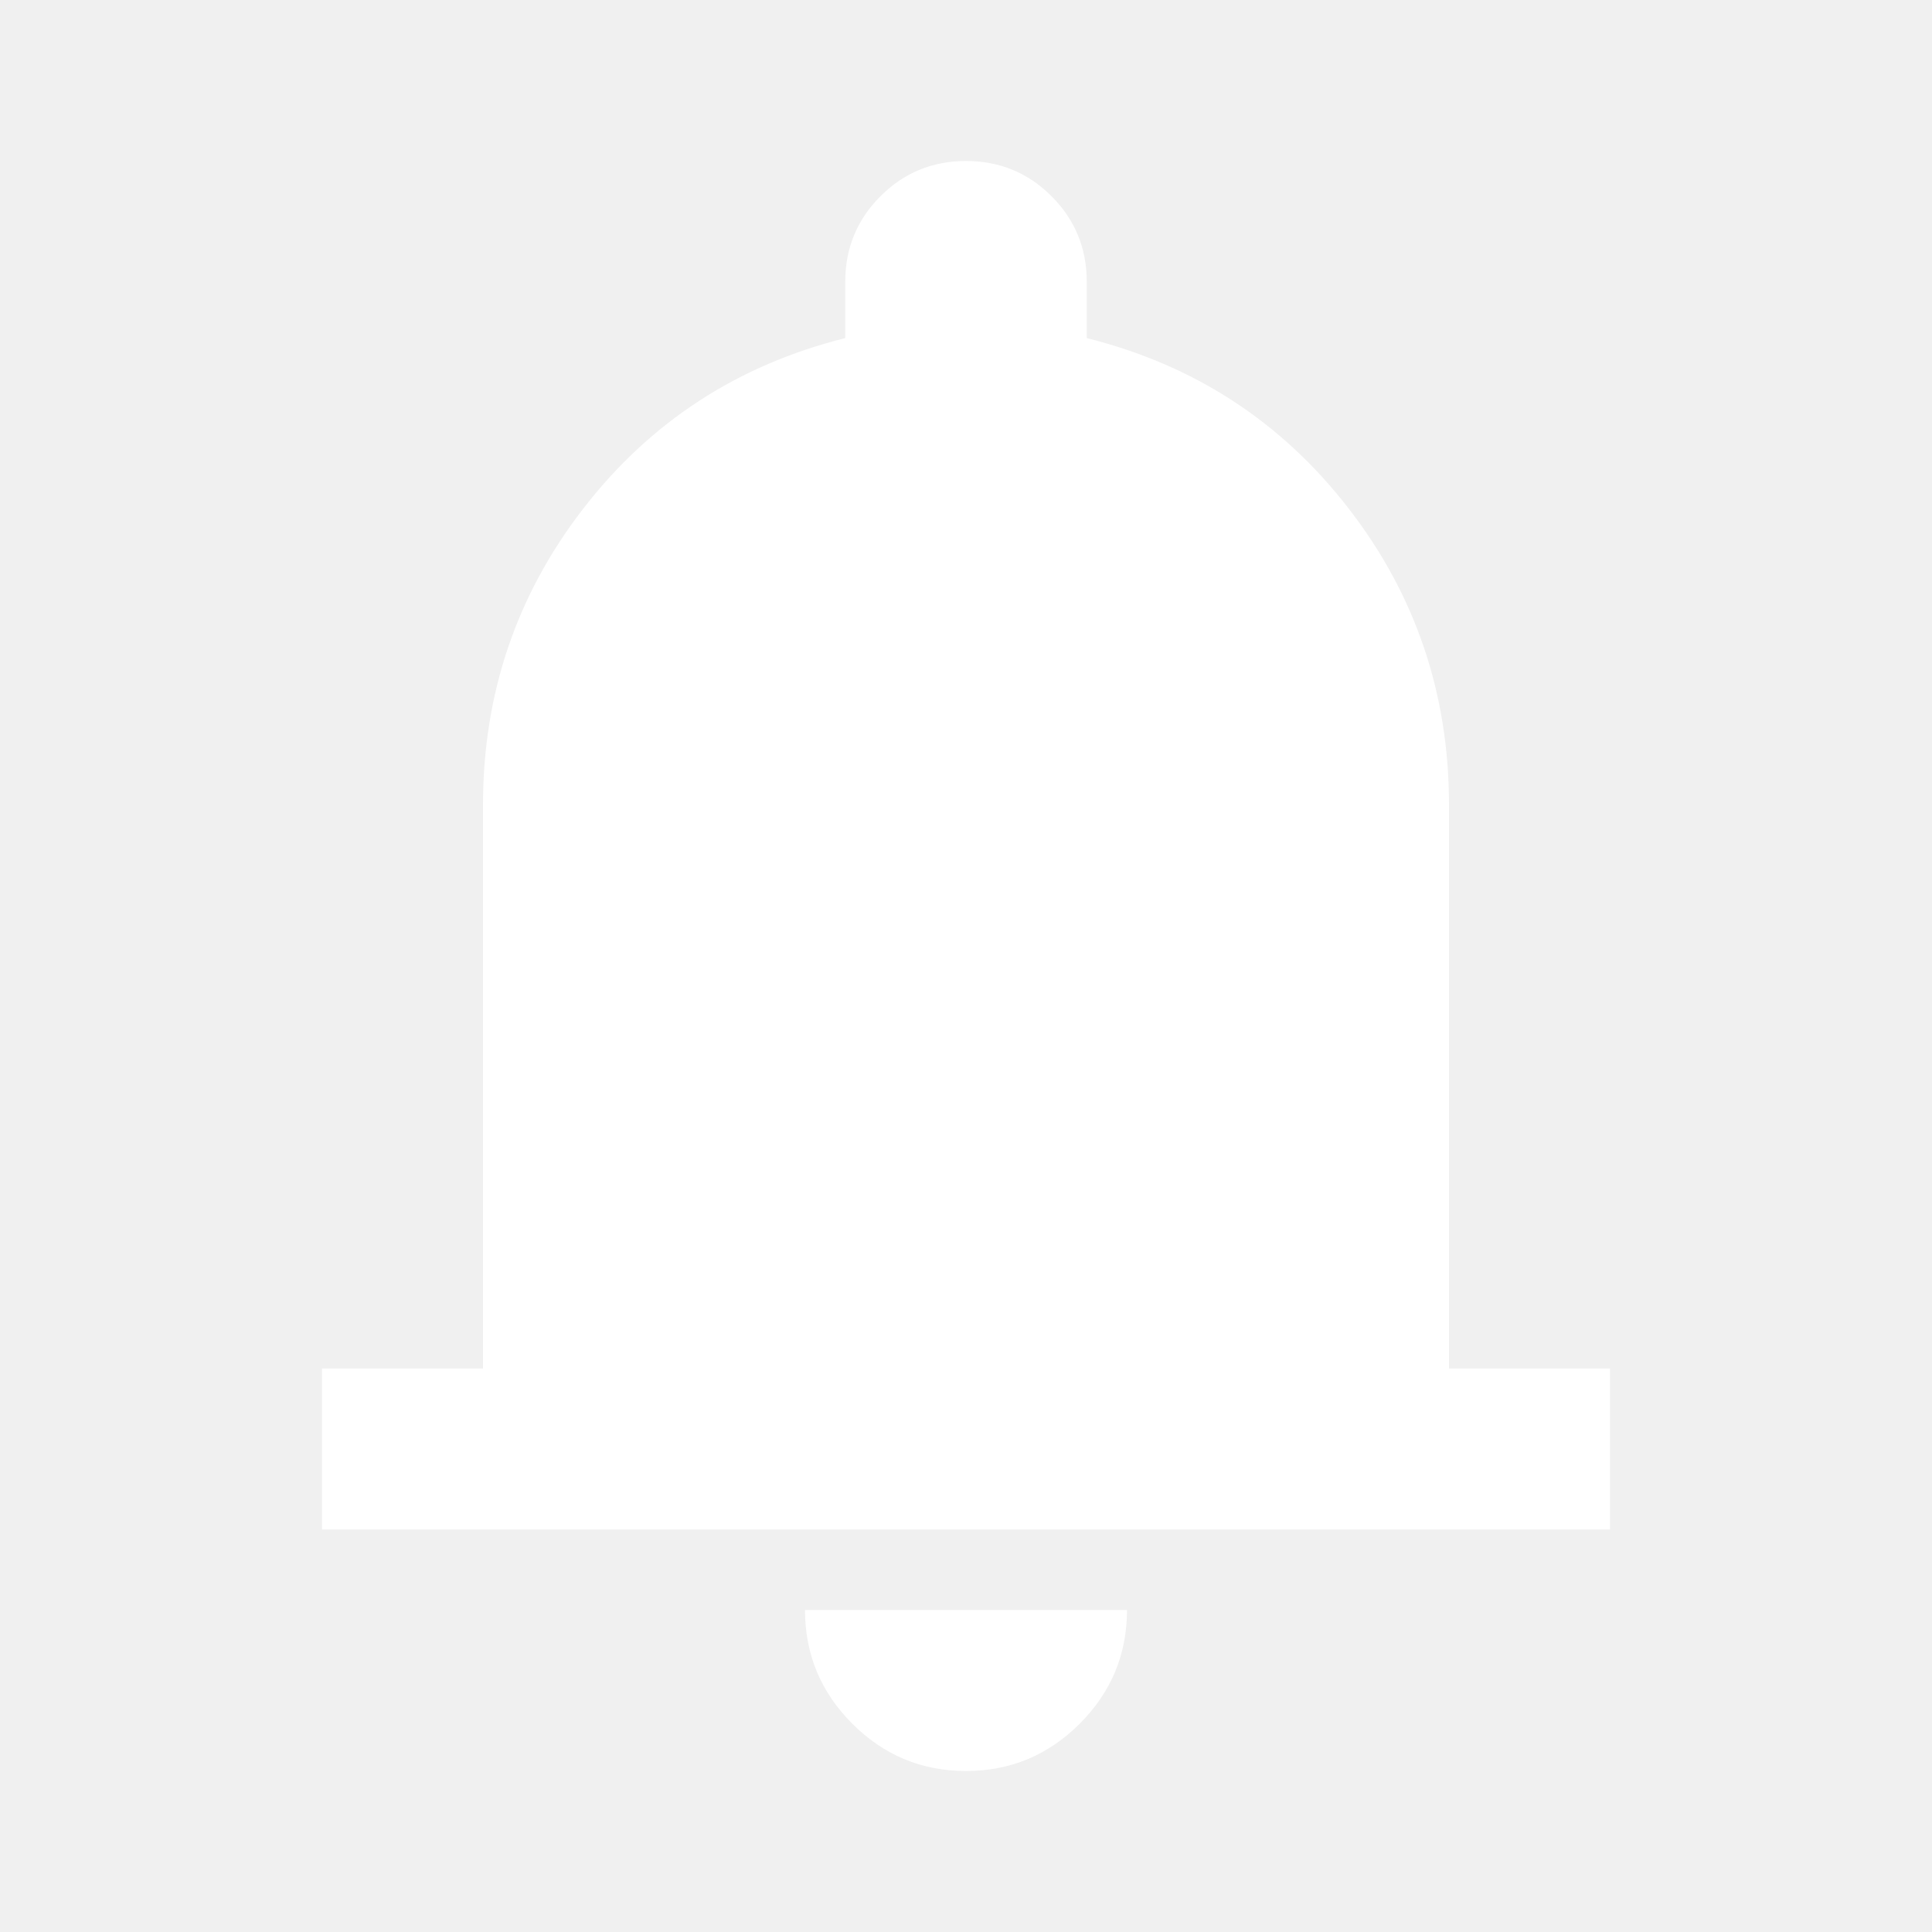
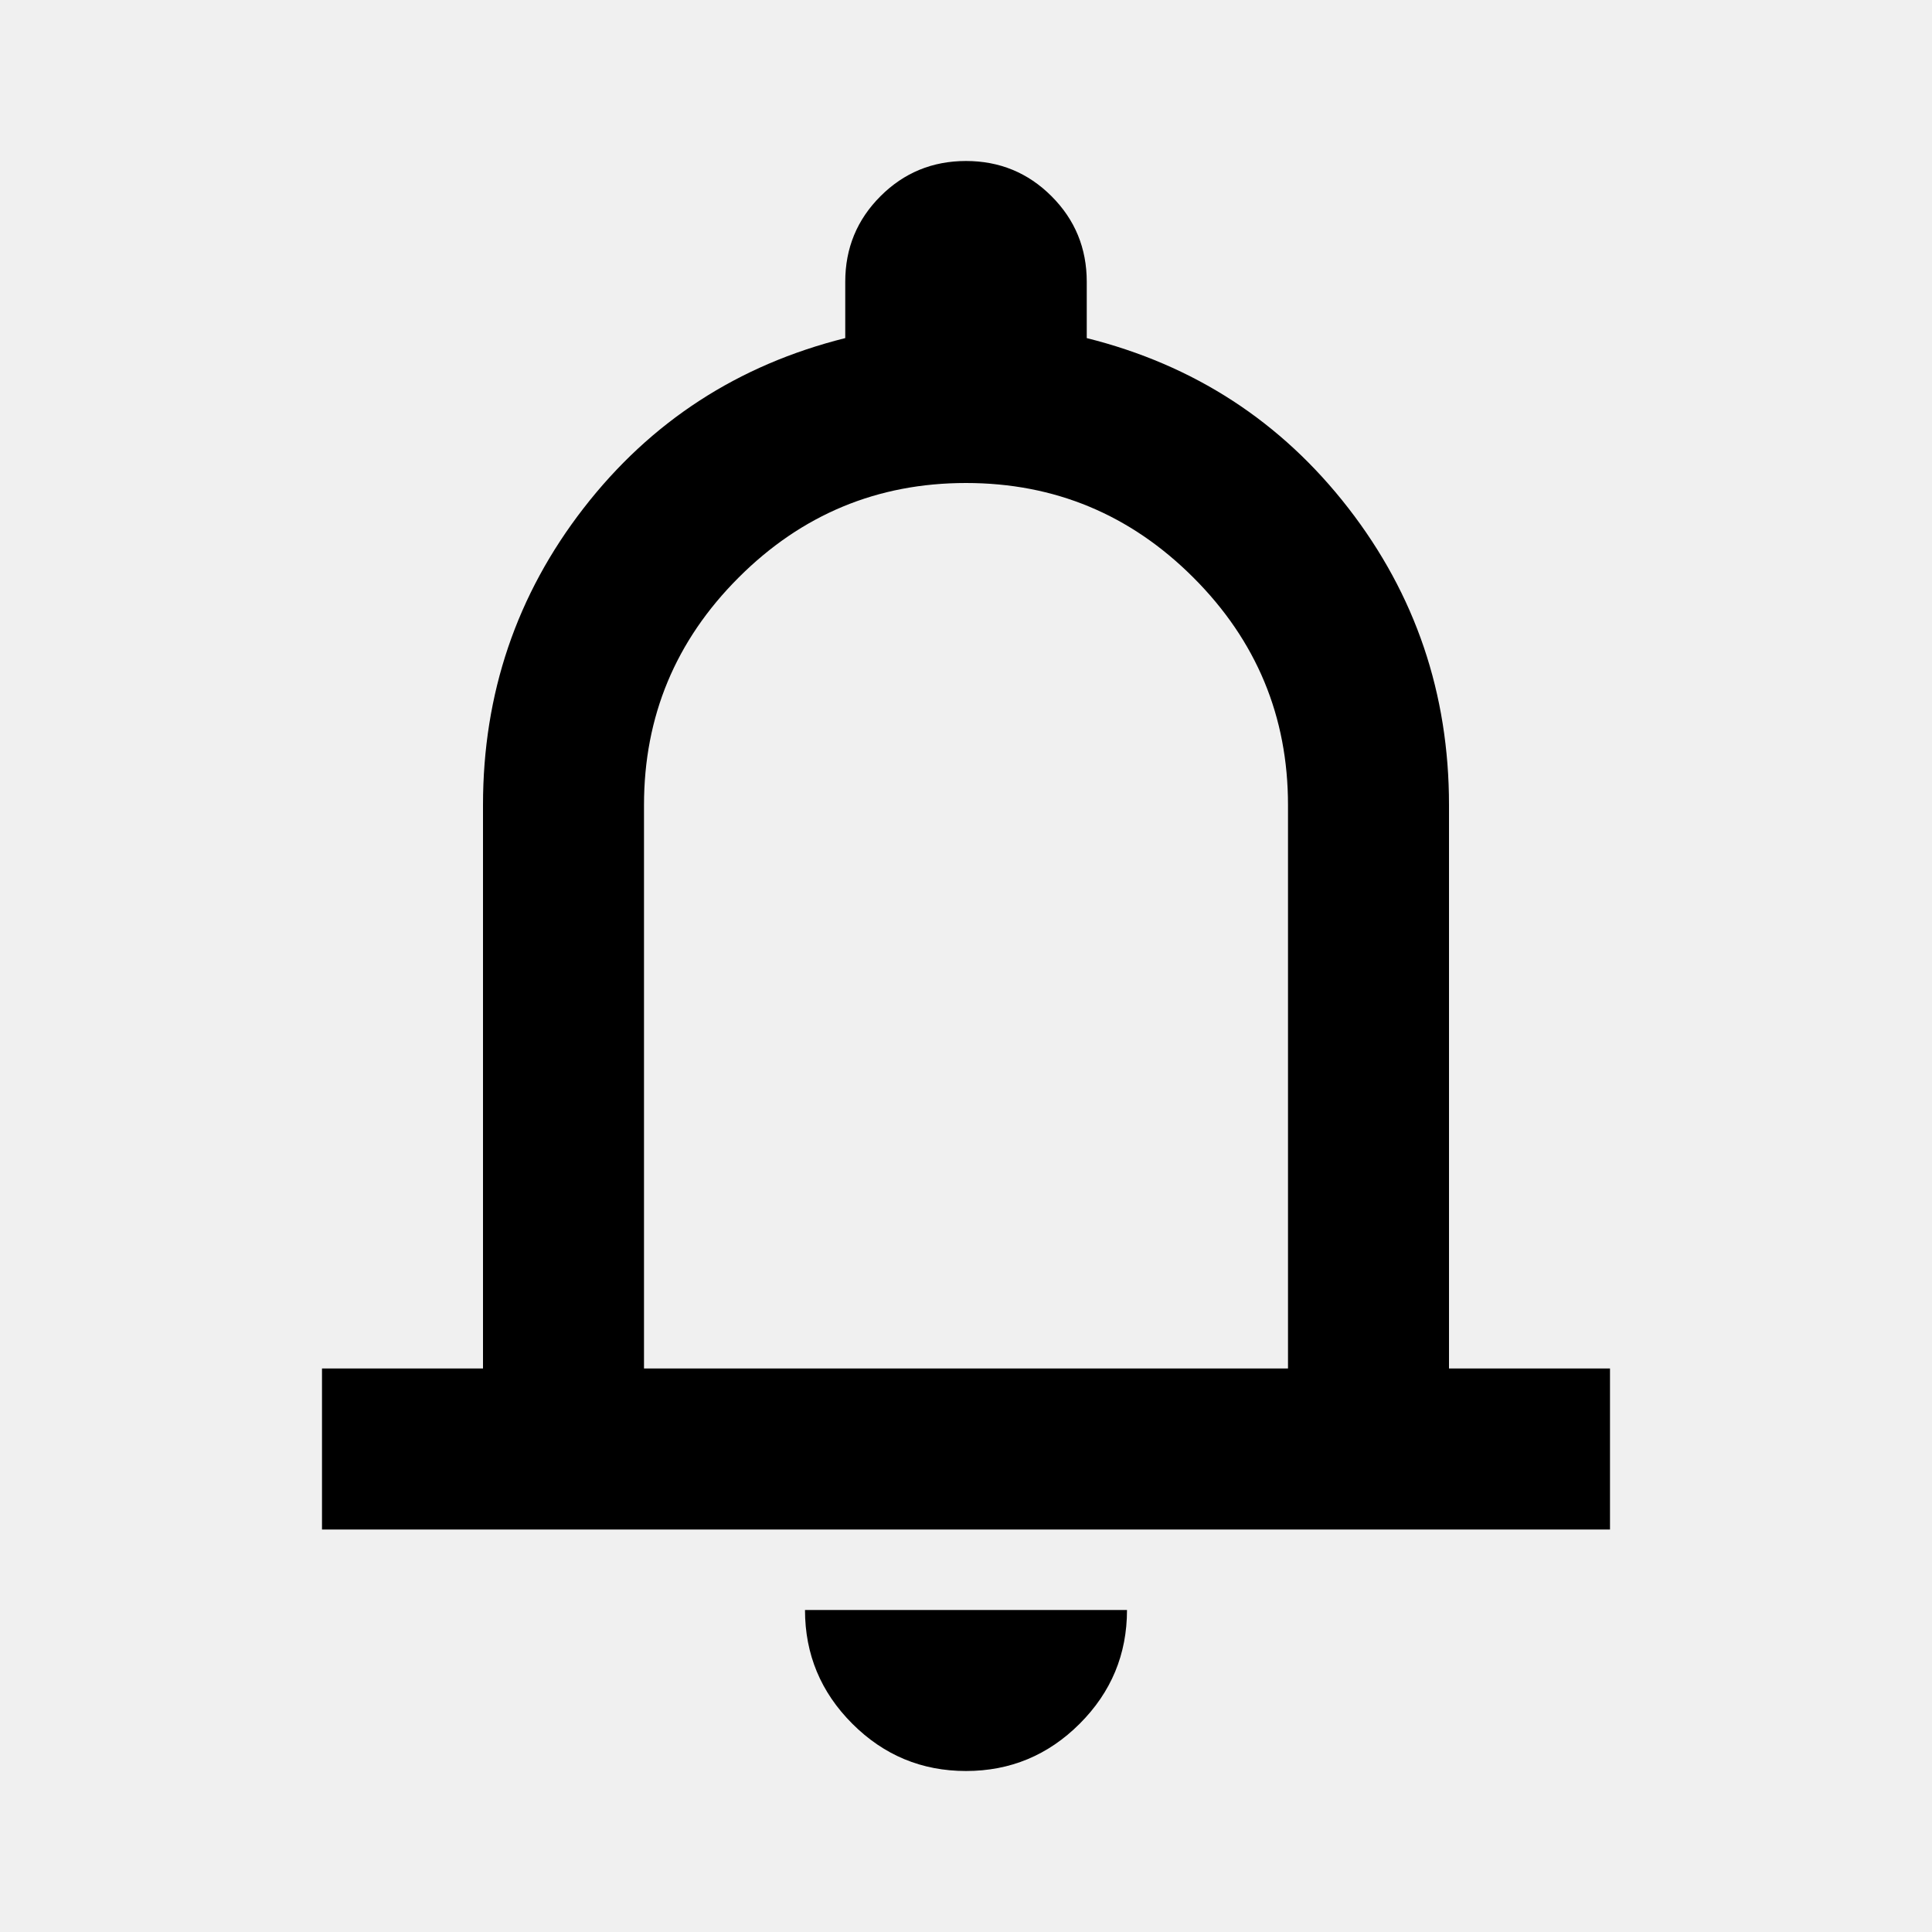
- <svg xmlns="http://www.w3.org/2000/svg" height="24px" viewBox="0 -960 960 960" width="24px" fill="#FFFFFF">
-   <path d="M160-200v-80h80v-280q0-83 50-147.5T420-792v-28q0-25 17.5-42.5T480-880q25 0 42.5 17.5T540-820v28q80 20 130 84.5T720-560v280h80v80H160ZM480-80q-33 0-56.5-23.5T400-160h160q0 33-23.5 56.5T480-80Z" />
+ <svg xmlns="http://www.w3.org/2000/svg" height="24px" viewBox="0 -960 960 960" width="24px" fill="#000000">
+   <path d="M160-200v-80h80v-280q0-83 50-147.5T420-792v-28q0-25 17.5-42.5T480-880q25 0 42.5 17.5T540-820v28q80 20 130 84.5T720-560v280h80v80H160Zm320-300Zm0 420q-33 0-56.5-23.5T400-160h160q0 33-23.5 56.5T480-80ZM320-280h320v-280q0-66-47-113t-113-47q-66 0-113 47t-47 113v280Z" />
</svg>
